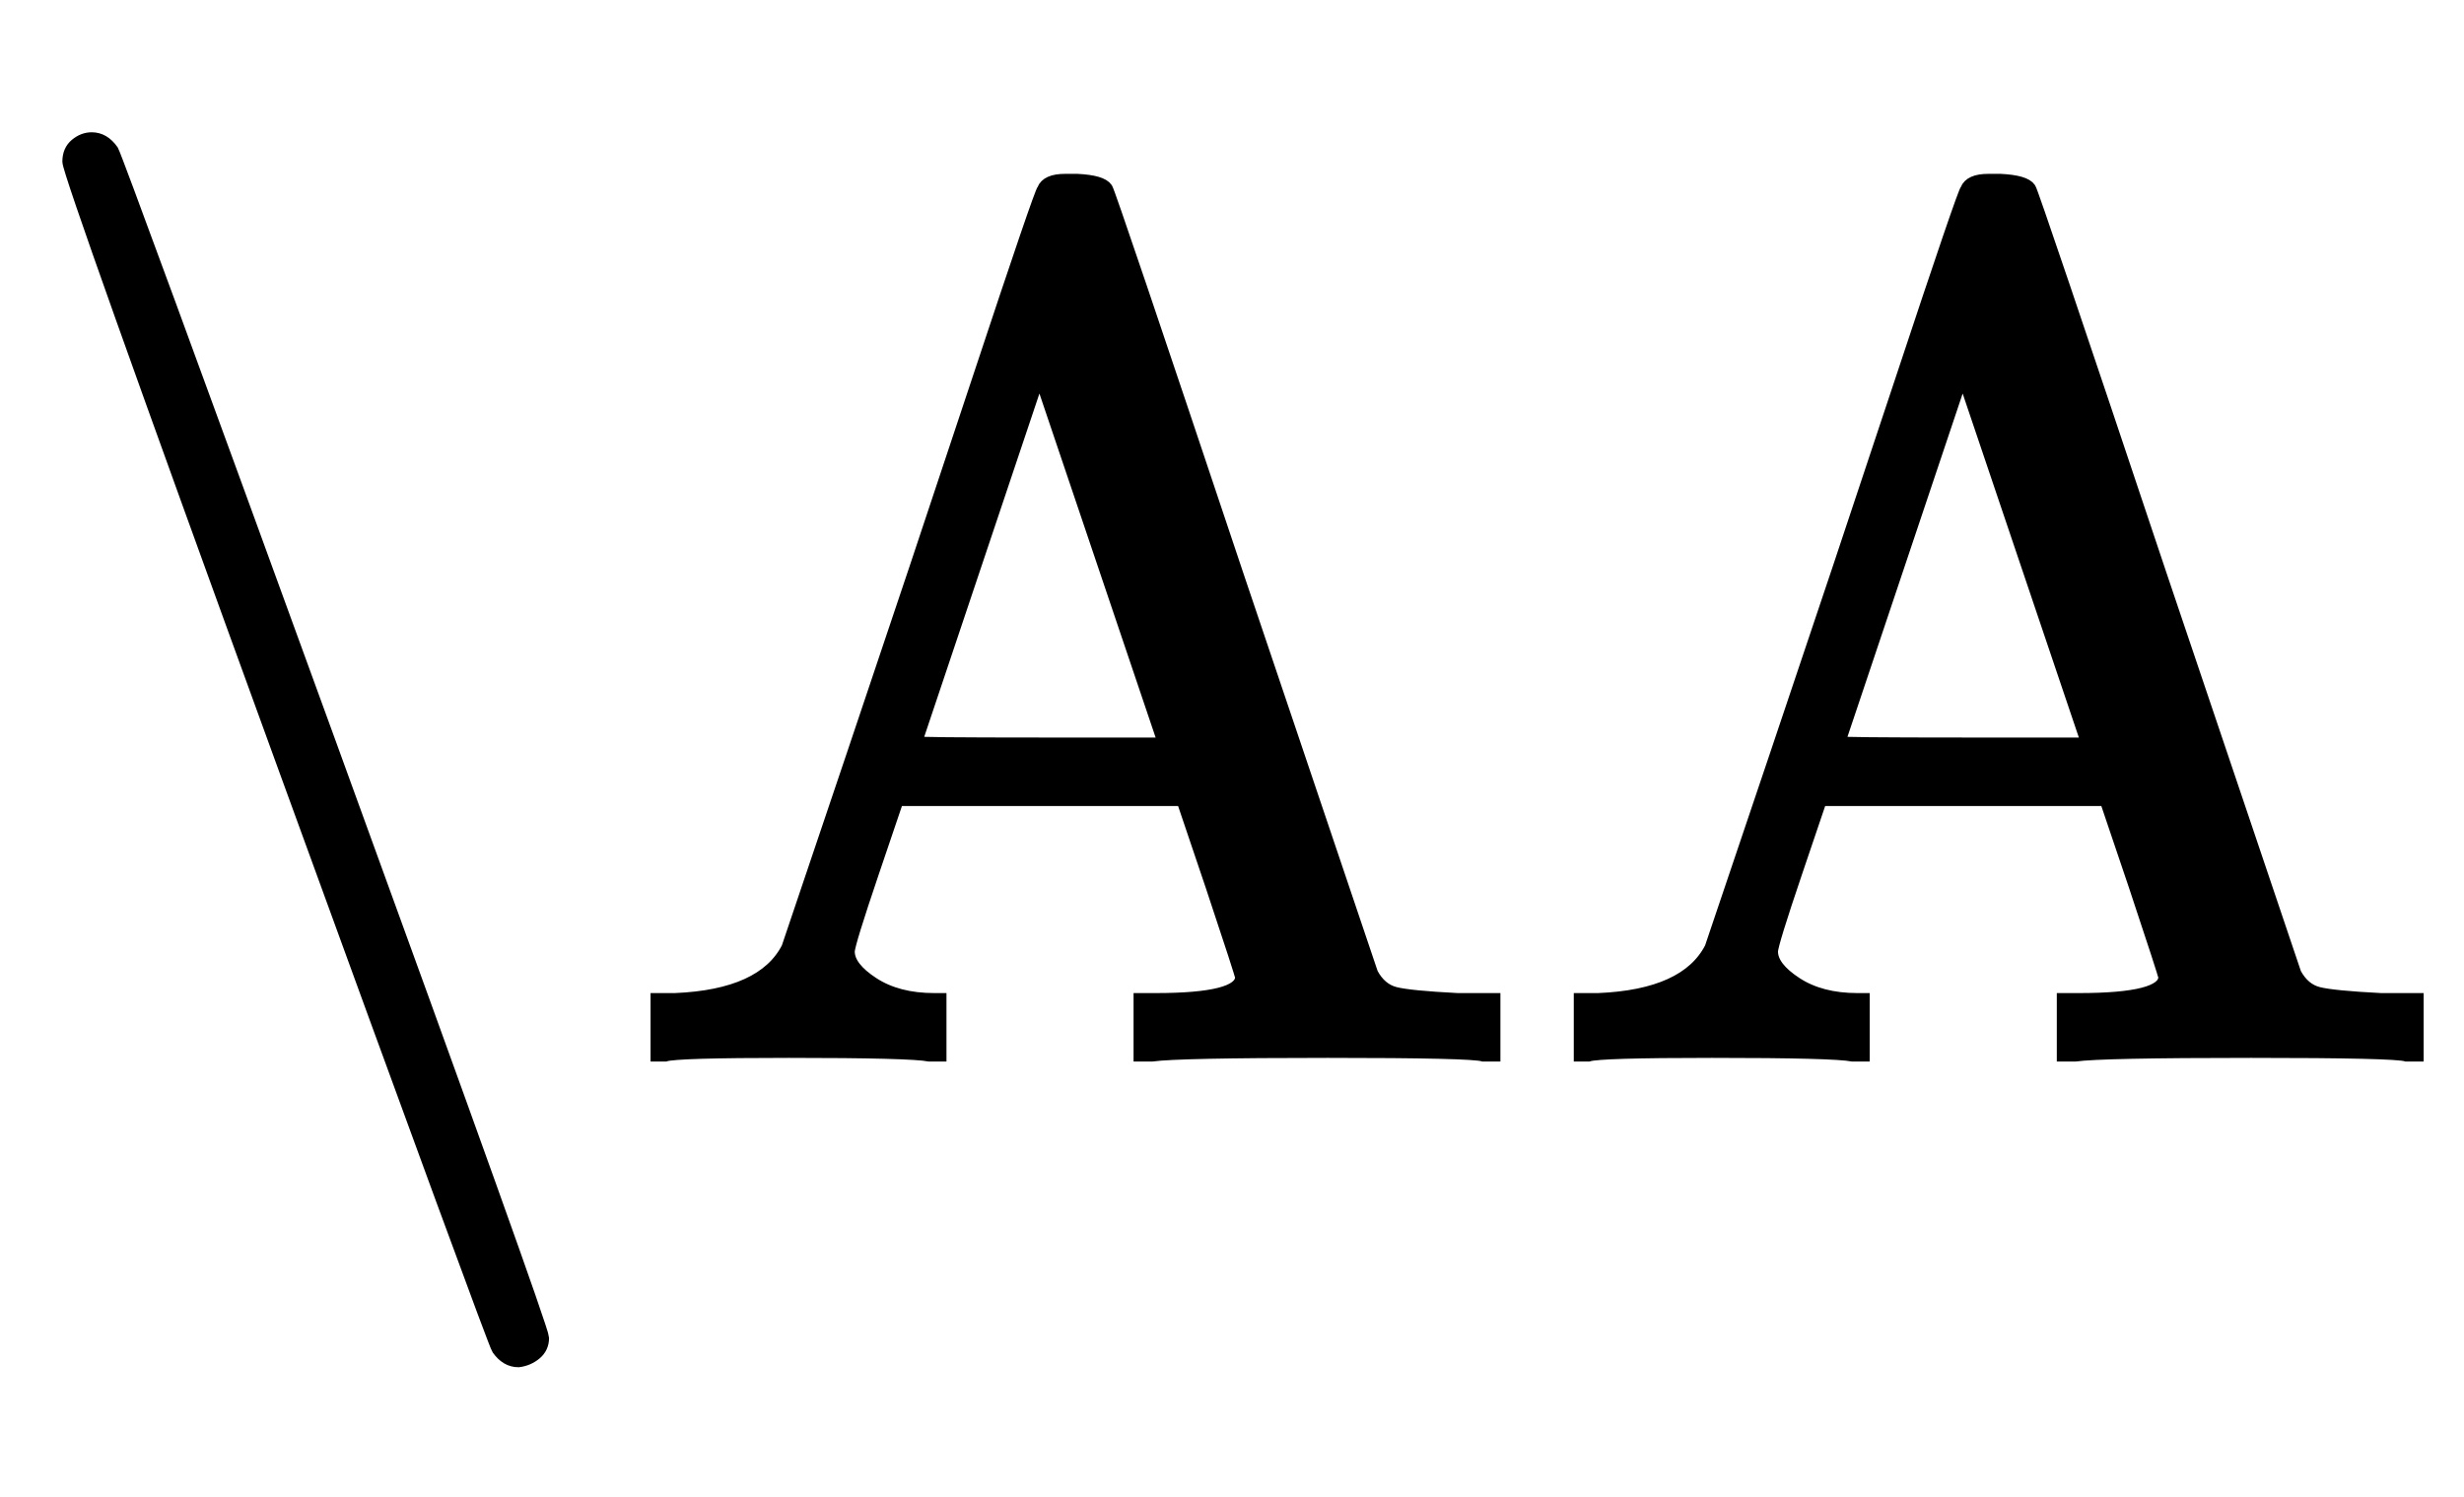
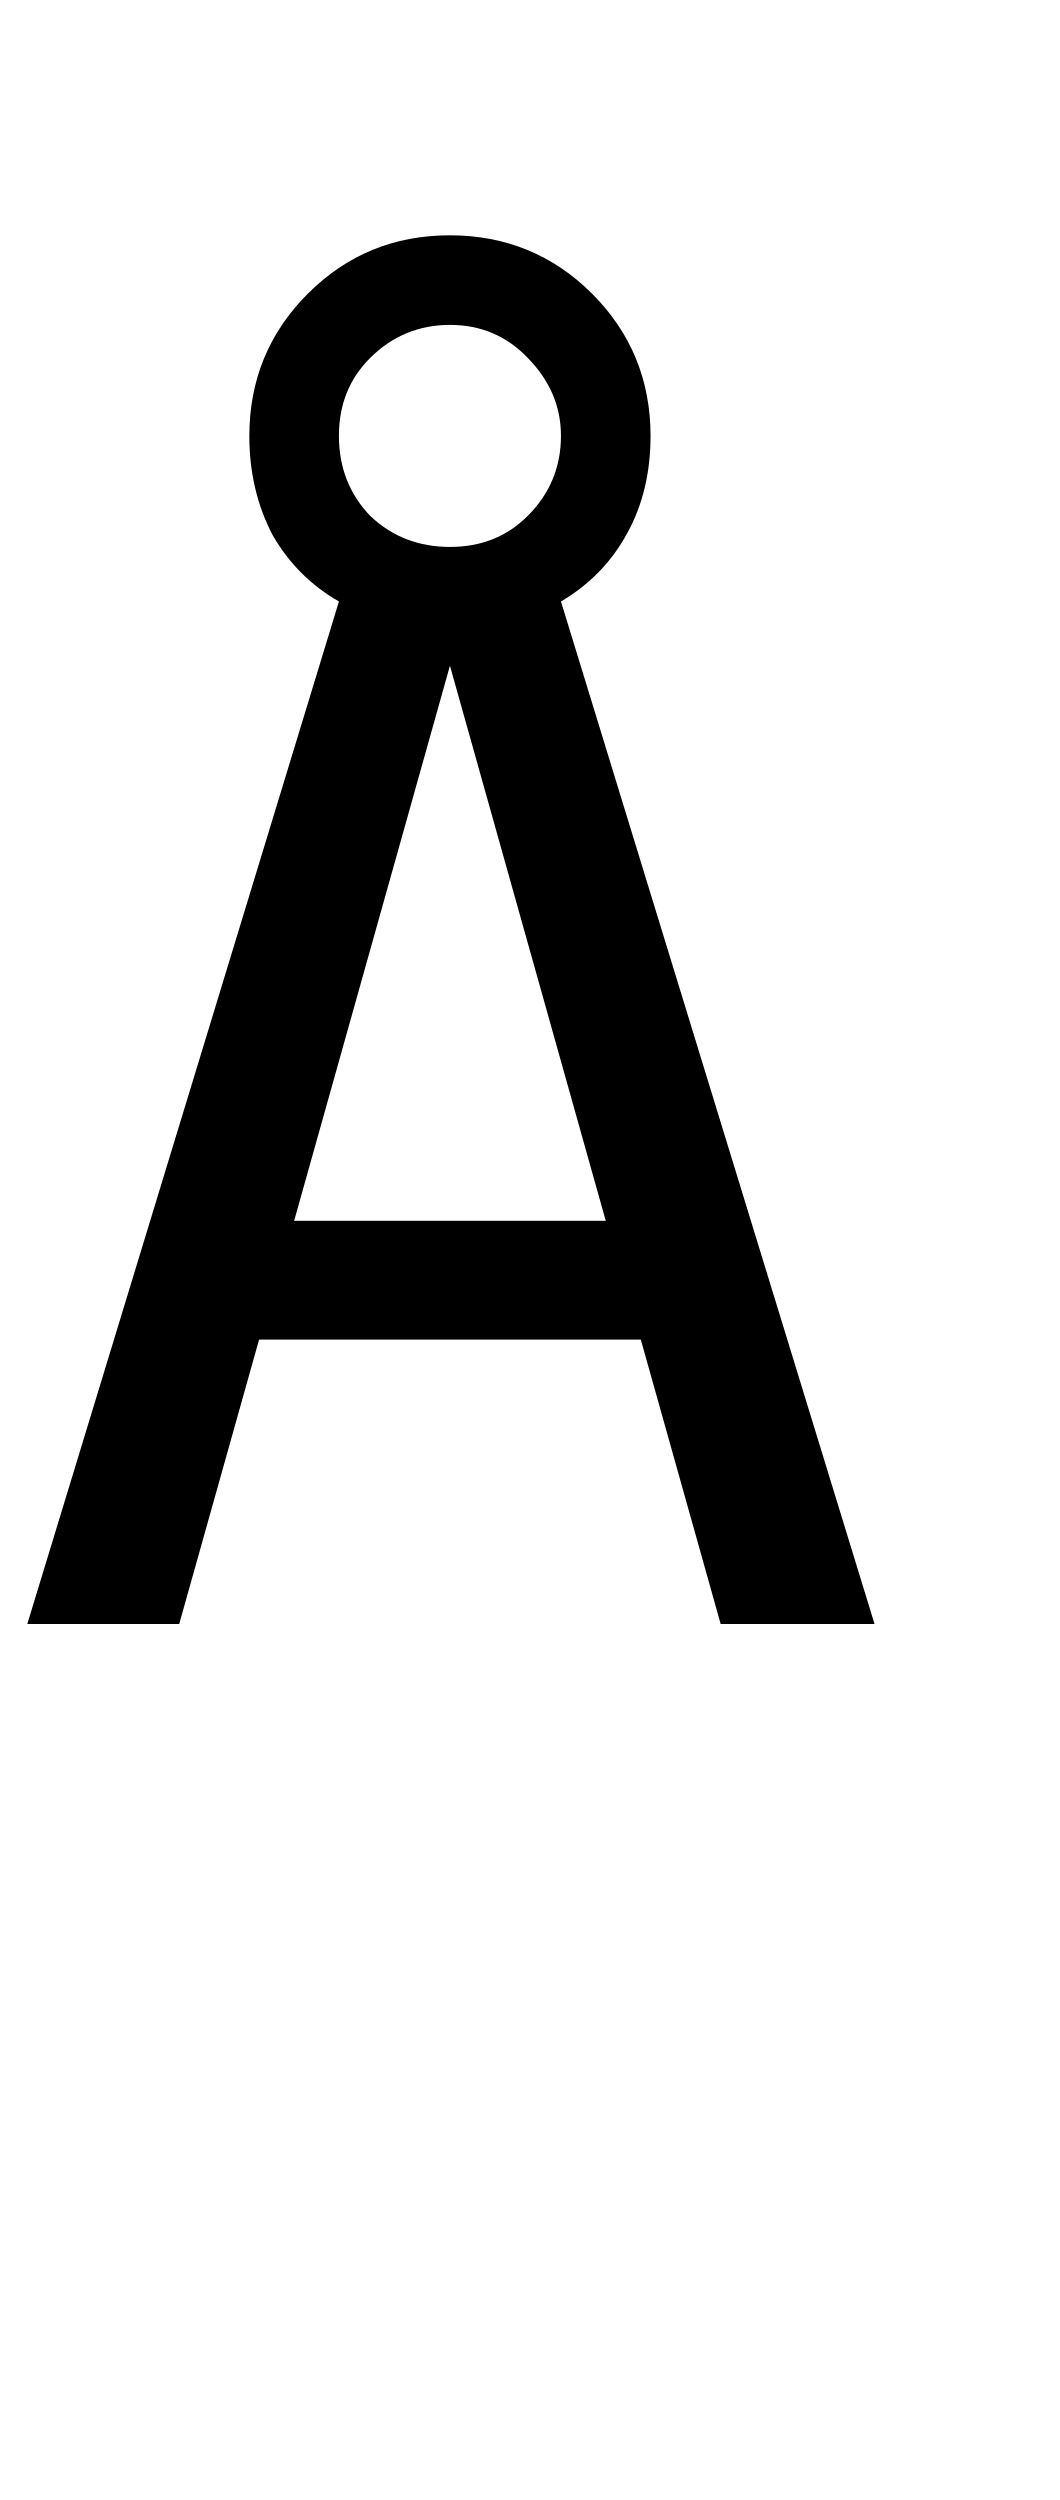
- <svg xmlns="http://www.w3.org/2000/svg" xmlns:xlink="http://www.w3.org/1999/xlink" style="vertical-align: -0.838ex;" width="4.68ex" height="2.843ex" viewBox="0 -863.1 2015 1223.9">
-   <defs>
-     <path stroke-width="10" id="E1-MJMAIN-5C" d="M56 731Q56 740 62 745T75 750Q85 750 92 740Q96 733 270 255T444 -231Q444 -239 438 -244T424 -250Q414 -250 407 -240Q404 -236 230 242T56 731Z" />
-     <path stroke-width="10" id="E1-MJMAIN-41" d="M255 0Q240 3 140 3Q48 3 39 0H32V46H47Q119 49 139 88Q140 91 192 245T295 553T348 708Q351 716 366 716H376Q396 715 400 709Q402 707 508 390L617 67Q624 54 636 51T687 46H717V0H708Q699 3 581 3Q458 3 437 0H427V46H440Q510 46 510 64Q510 66 486 138L462 209H229L209 150Q189 91 189 85Q189 72 209 59T259 46H264V0H255ZM447 255L345 557L244 256Q244 255 345 255H447Z" />
-   </defs>
+ <svg xmlns="http://www.w3.org/2000/svg" style="vertical-align: -1.171ex;" width="1.417ex" height="3.343ex" viewBox="0 -934.9 610 1439.2">
+   <defs />
  <g stroke="currentColor" fill="currentColor" stroke-width="0" transform="matrix(1 0 0 -1 0 0)">
-     <use xlink:href="#E1-MJMAIN-5C" />
-     <use xlink:href="#E1-MJMAIN-41" x="505" y="0" />
-     <use xlink:href="#E1-MJMAIN-41" x="1260" y="0" />
+     <text font-family="STIXGeneral,'Arial Unicode MS',serif" font-style="" font-weight="" stroke="none" style="font-family: monospace" transform="scale(71.759) matrix(1 0 0 -1 0 0)">Å</text>
  </g>
</svg>
